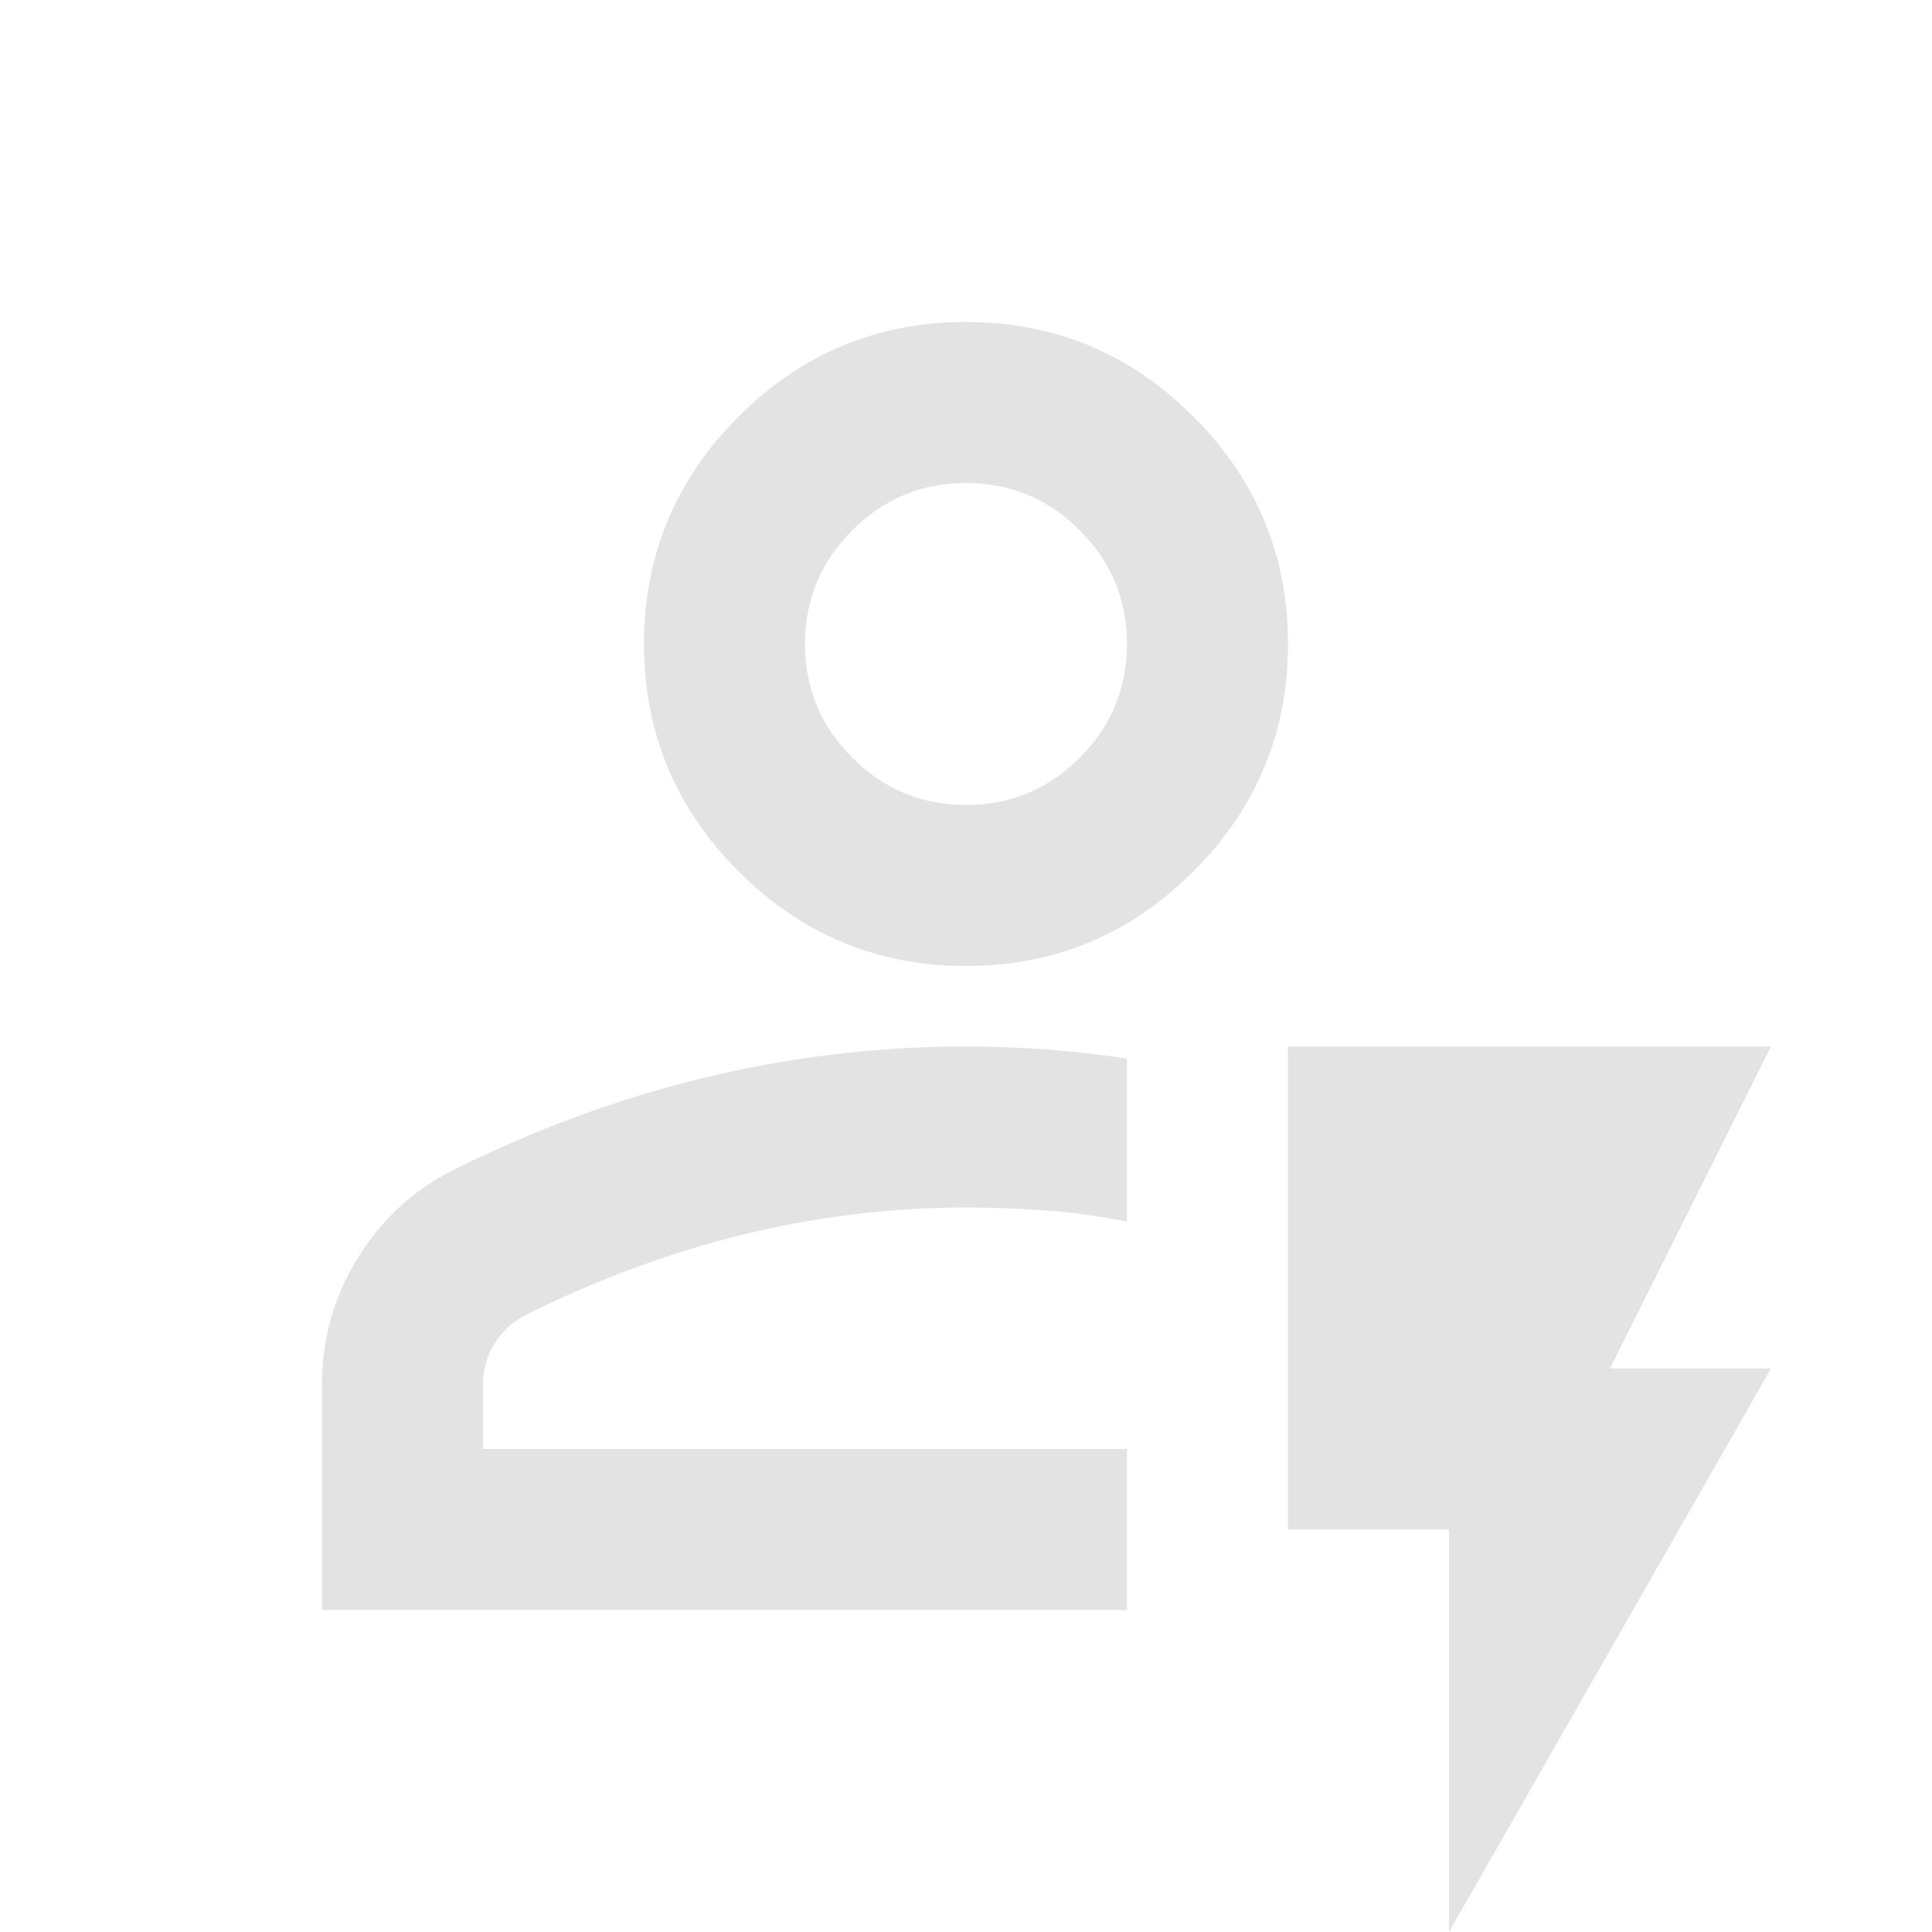
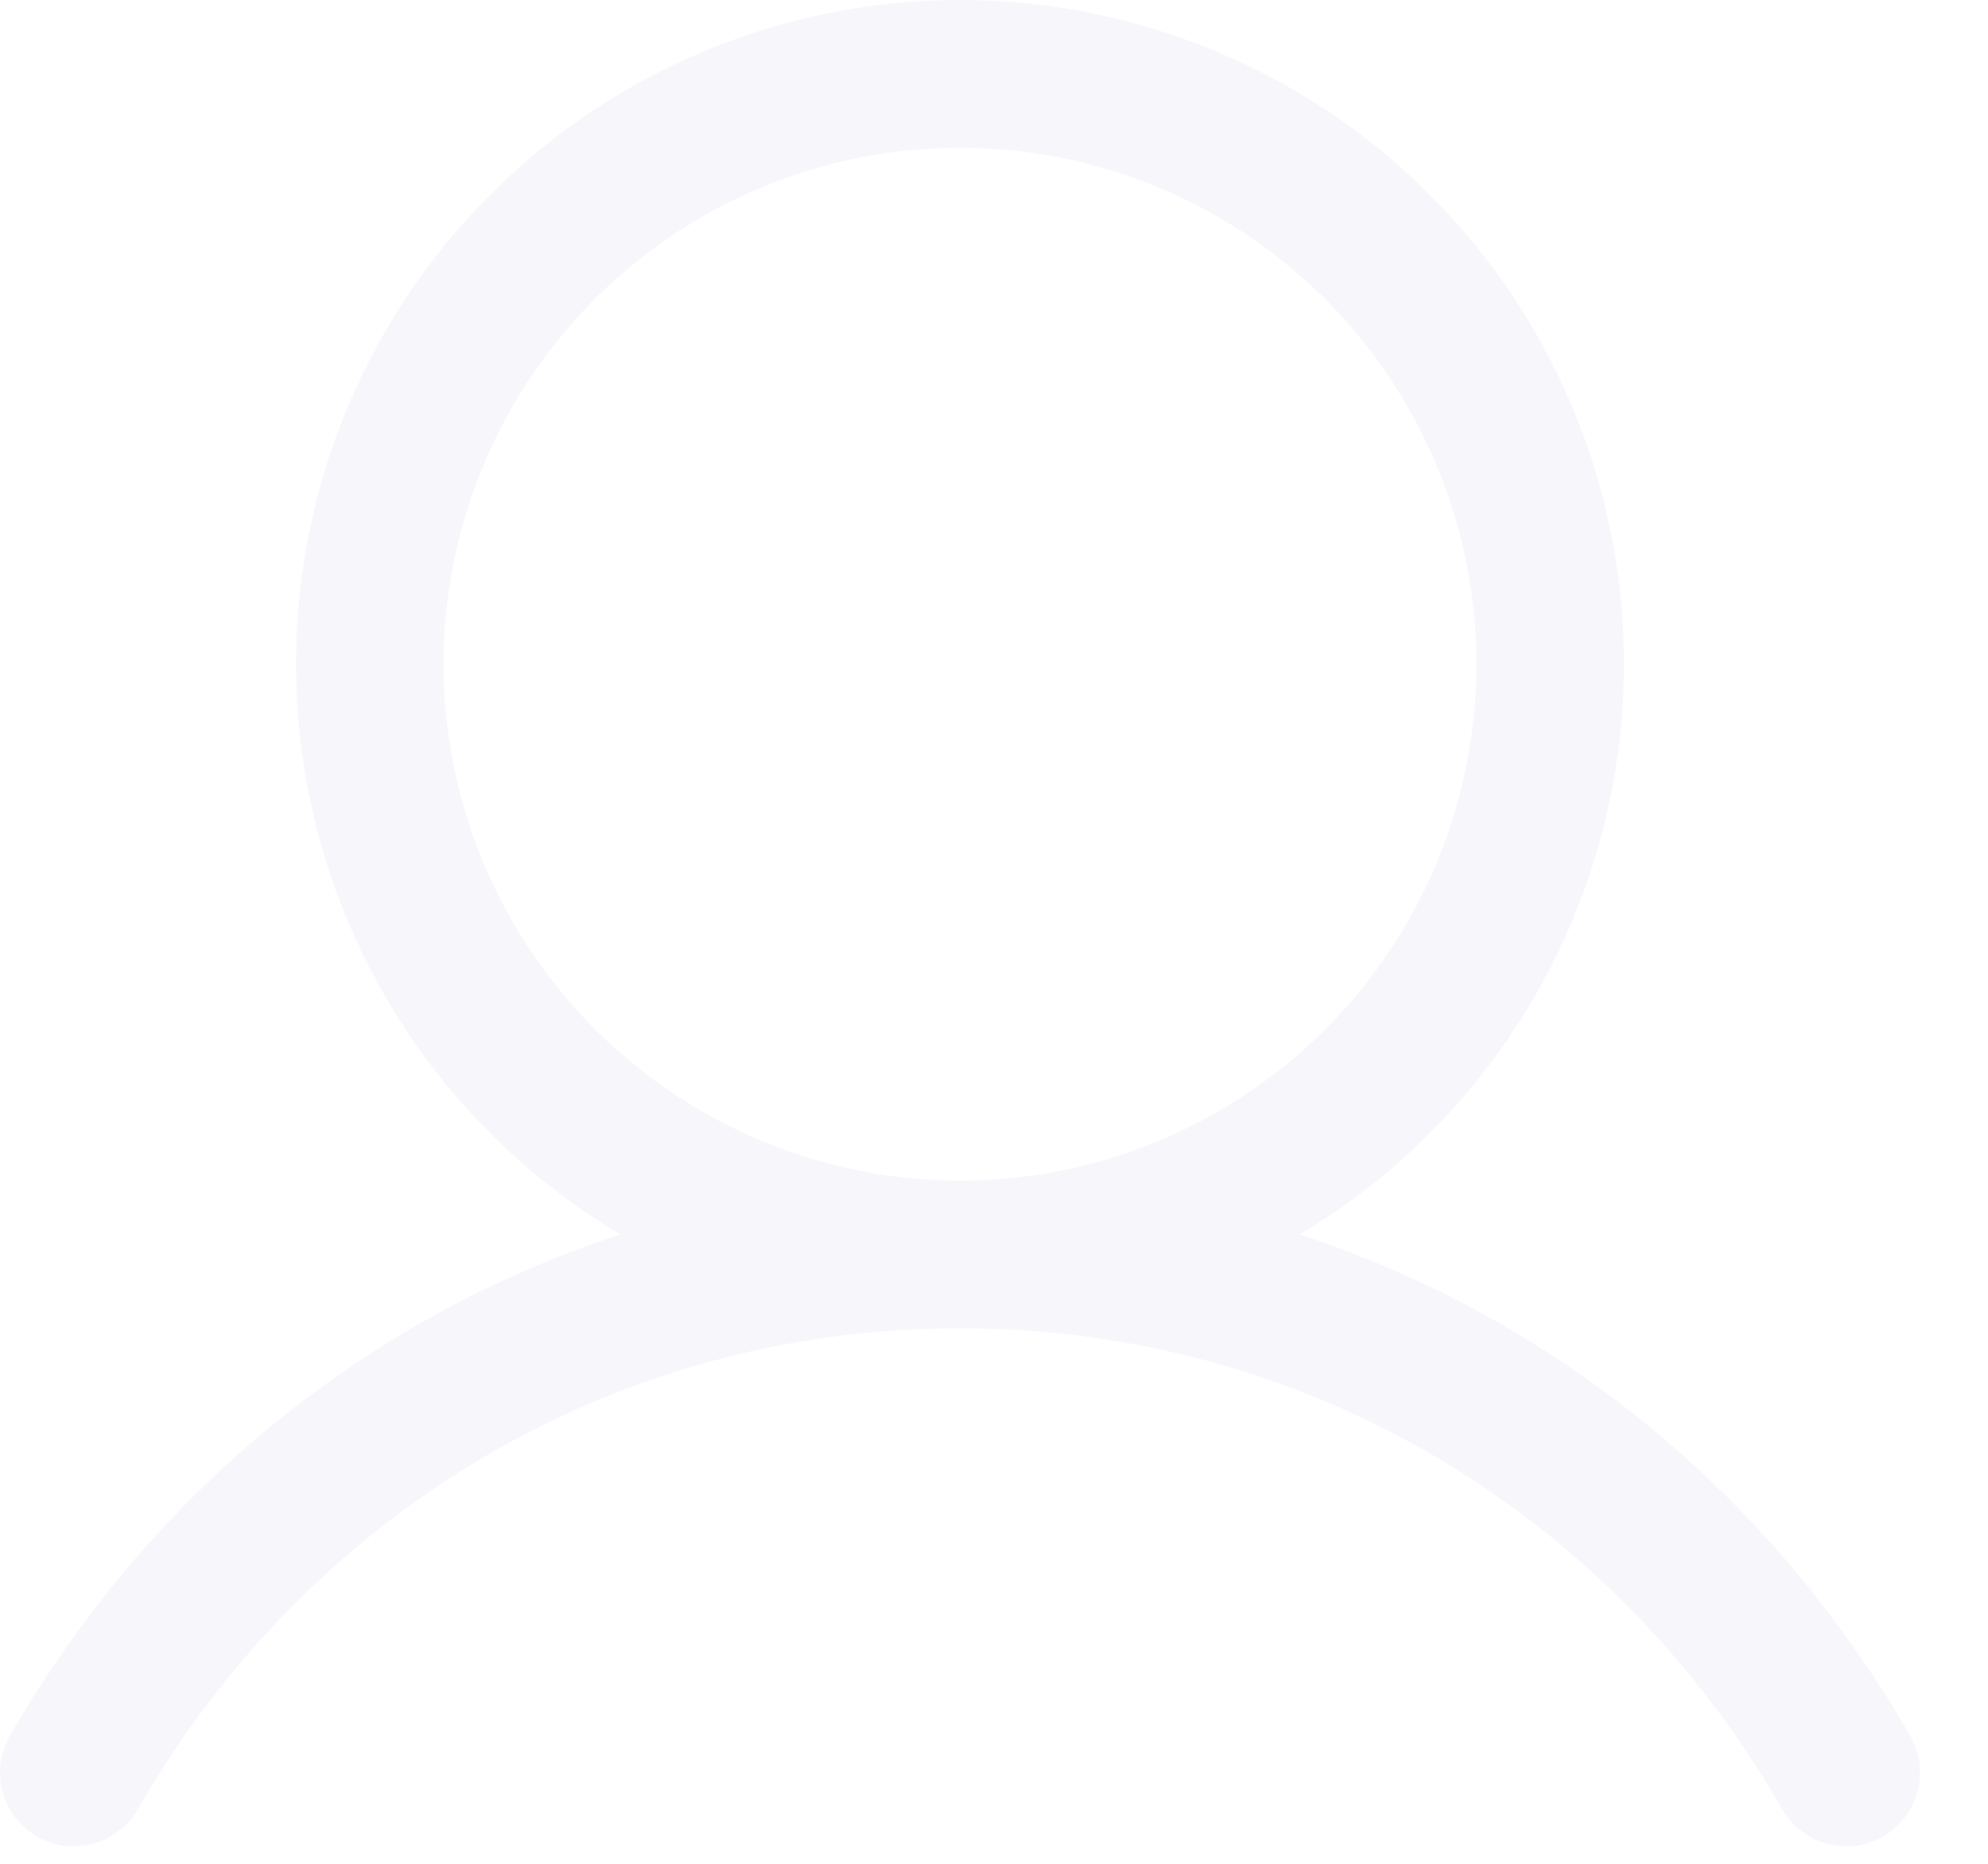
- <svg xmlns="http://www.w3.org/2000/svg" height="24px" viewBox="0 -960 960 960" width="24px" fill="#e3e3e3">
-   <path d="M160-160v-112q0-34 17.5-62.5T224-378q62-31 126-46.5T480-440q20 0 40 1.5t40 4.5v81q-20-4-40-5.5t-40-1.5q-56 0-111 13.5T260-306q-9 5-14.5 14t-5.5 20v32h320v80H160Zm80-80h320-320Zm127-287q-47-47-47-113t47-113q47-47 113-47t113 47q47 47 47 113t-47 113q-47 47-113 47t-113-47Zm169.5-56.5Q560-607 560-640t-23.5-56.5Q513-720 480-720t-56.5 23.5Q400-673 400-640t23.5 56.5Q447-560 480-560t56.5-23.5ZM480-640ZM720 0v-200h-80v-240h240l-80 160h80L720 0Z" />
+ <svg xmlns="http://www.w3.org/2000/svg" width="16" height="15" viewBox="0 0 16 15" fill="none">
+   <path d="M15.365 13.955C14.234 12.001 12.492 10.6 10.46 9.935C11.465 9.337 12.246 8.425 12.683 7.339C13.12 6.254 13.189 5.055 12.879 3.926C12.568 2.798 11.896 1.803 10.965 1.093C10.034 0.384 8.896 0 7.726 0C6.556 0 5.418 0.384 4.487 1.093C3.557 1.803 2.884 2.798 2.574 3.926C2.263 5.055 2.332 6.254 2.769 7.339C3.206 8.425 3.987 9.337 4.993 9.935C2.96 10.599 1.218 12 0.088 13.955C0.046 14.023 0.019 14.098 0.007 14.176C-0.005 14.255 -0.001 14.335 0.018 14.412C0.038 14.488 0.072 14.561 0.12 14.624C0.168 14.687 0.228 14.74 0.297 14.78C0.365 14.819 0.441 14.845 0.52 14.855C0.599 14.865 0.679 14.859 0.755 14.837C0.831 14.816 0.902 14.779 0.964 14.729C1.026 14.68 1.078 14.619 1.116 14.549C2.514 12.132 4.985 10.69 7.726 10.69C10.467 10.69 12.939 12.132 14.337 14.549C14.375 14.619 14.426 14.68 14.488 14.729C14.55 14.779 14.621 14.816 14.697 14.837C14.774 14.859 14.854 14.865 14.932 14.855C15.011 14.845 15.087 14.819 15.156 14.78C15.224 14.74 15.284 14.687 15.332 14.624C15.38 14.561 15.415 14.488 15.434 14.412C15.454 14.335 15.458 14.255 15.446 14.176C15.434 14.098 15.406 14.023 15.365 13.955ZM3.57 5.346C3.57 4.524 3.814 3.72 4.27 3.037C4.727 2.353 5.376 1.82 6.136 1.506C6.895 1.191 7.731 1.109 8.537 1.269C9.343 1.43 10.084 1.826 10.665 2.407C11.246 2.988 11.642 3.729 11.803 4.535C11.963 5.341 11.881 6.177 11.566 6.936C11.252 7.696 10.719 8.345 10.035 8.802C9.352 9.258 8.548 9.502 7.726 9.502C6.624 9.501 5.568 9.063 4.789 8.283C4.009 7.504 3.571 6.448 3.57 5.346Z" fill="#F7F6FA" />
</svg>
